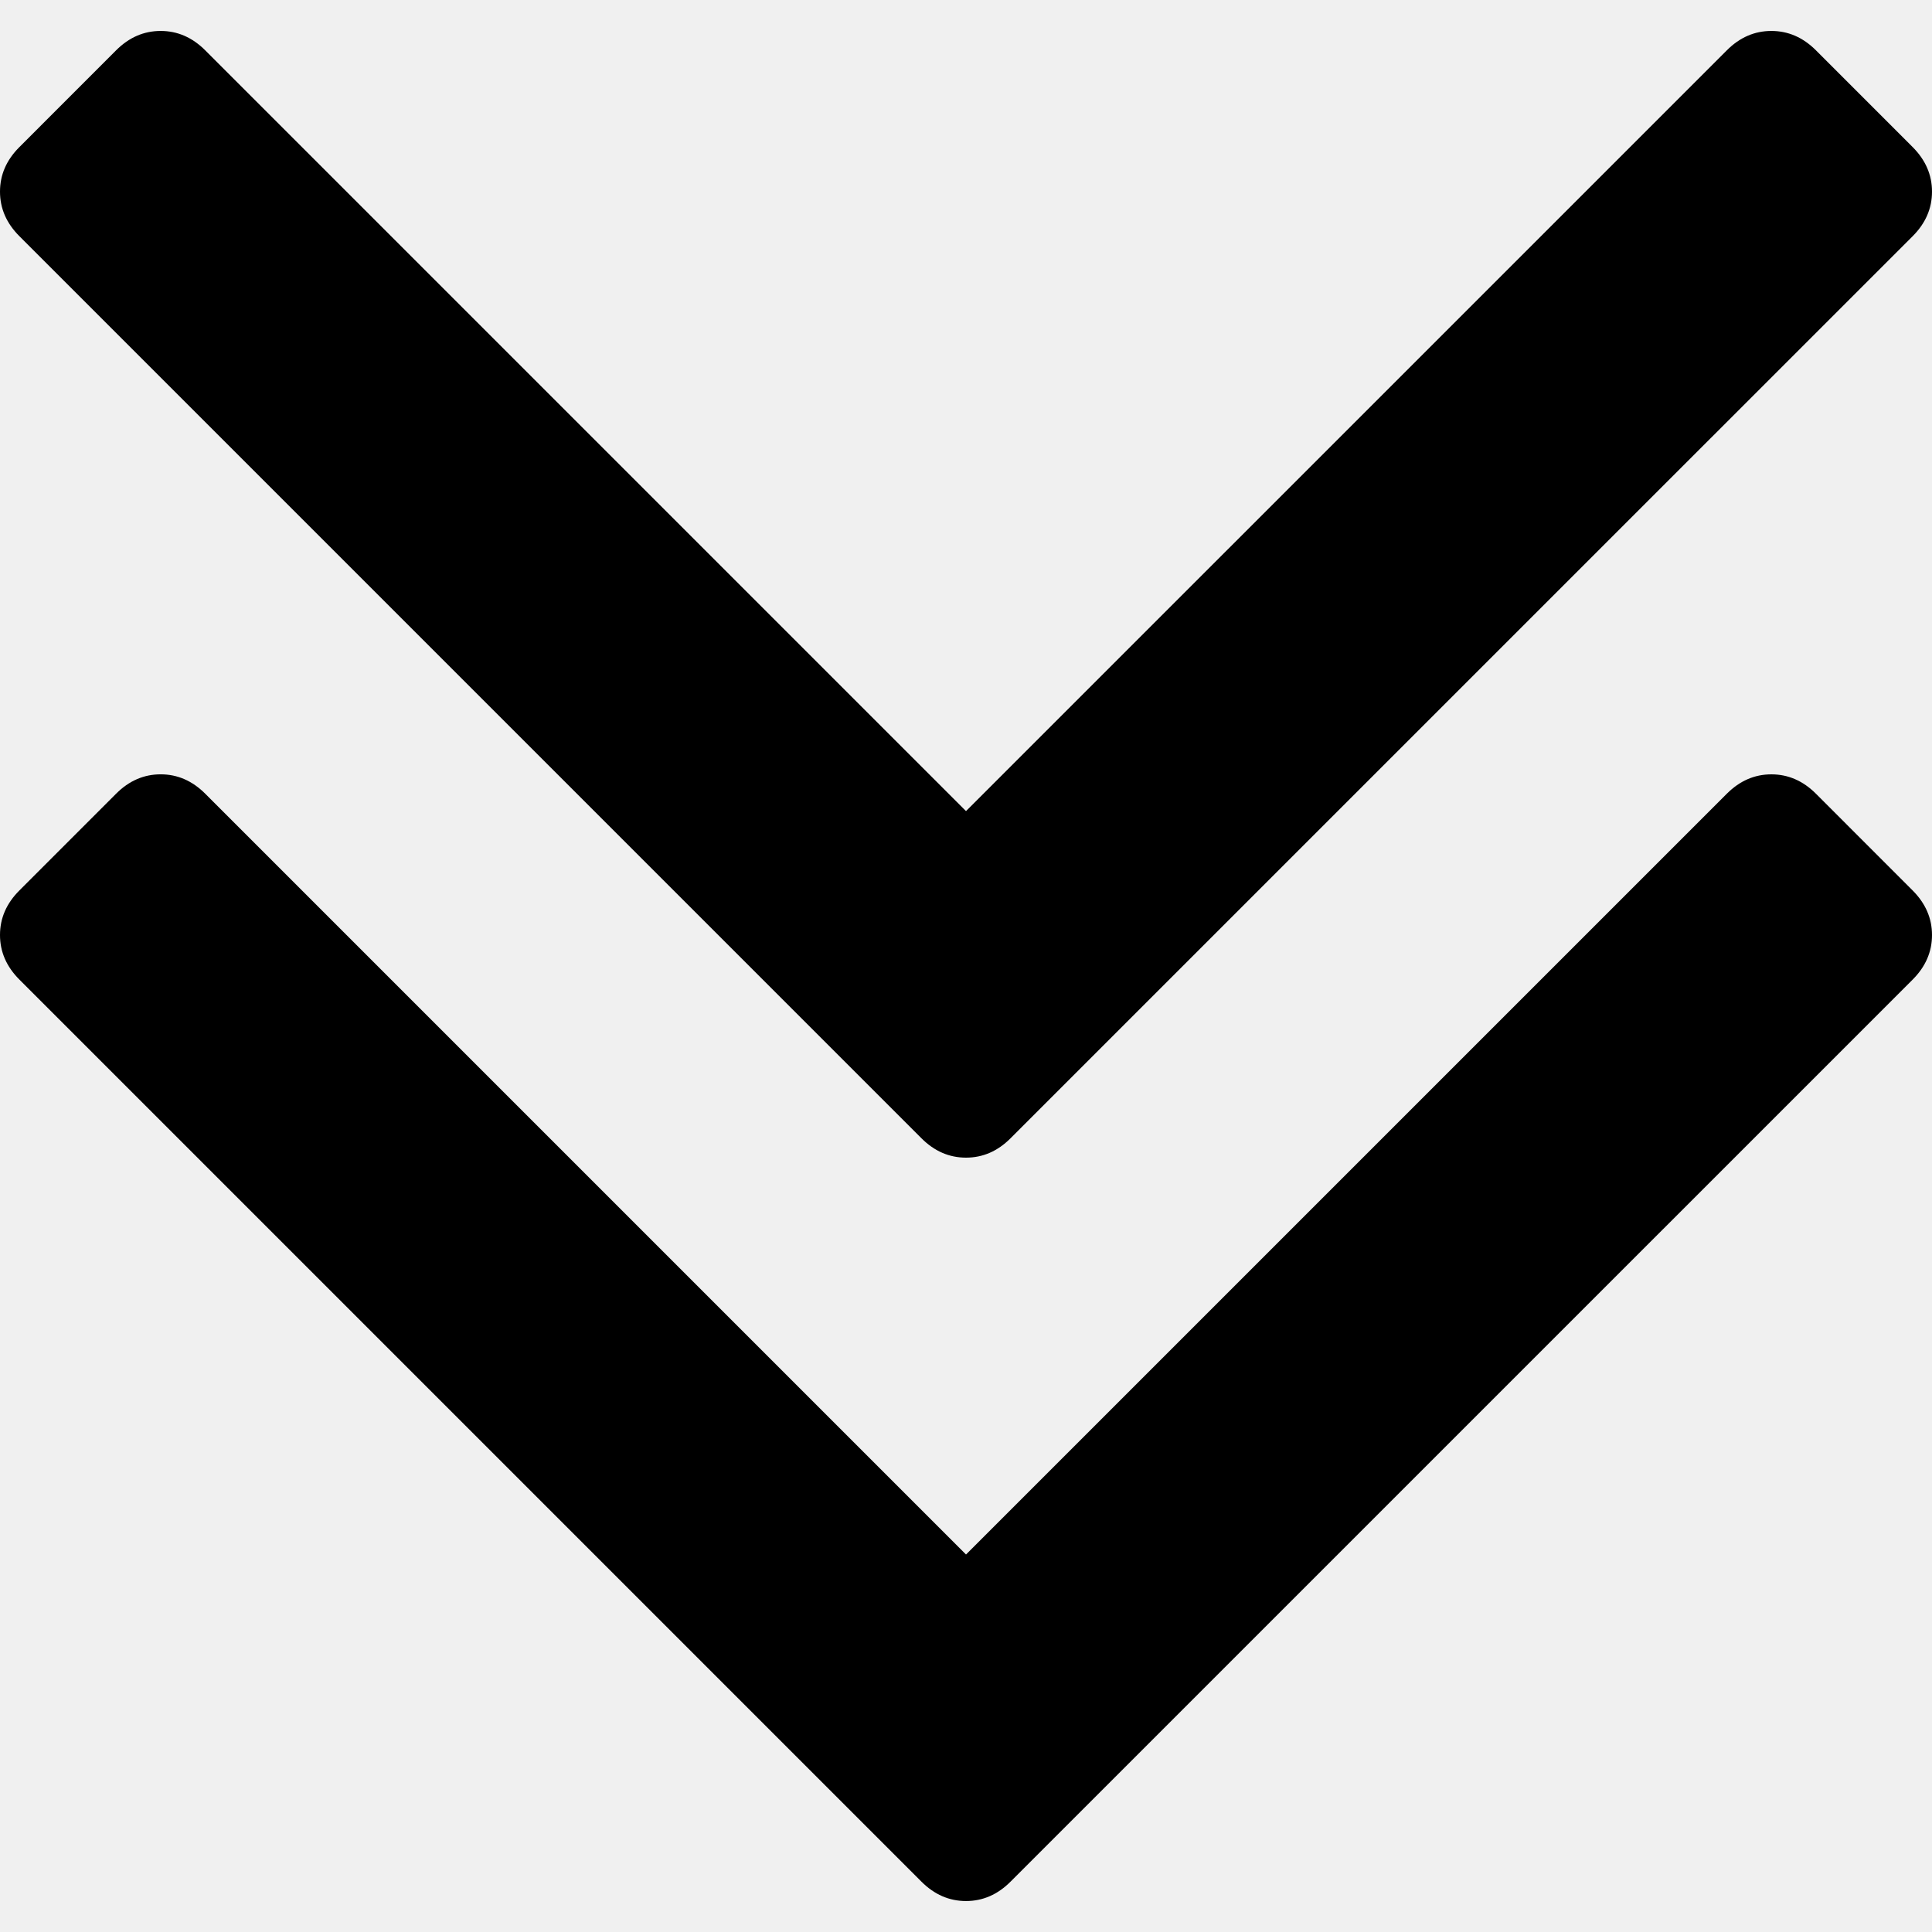
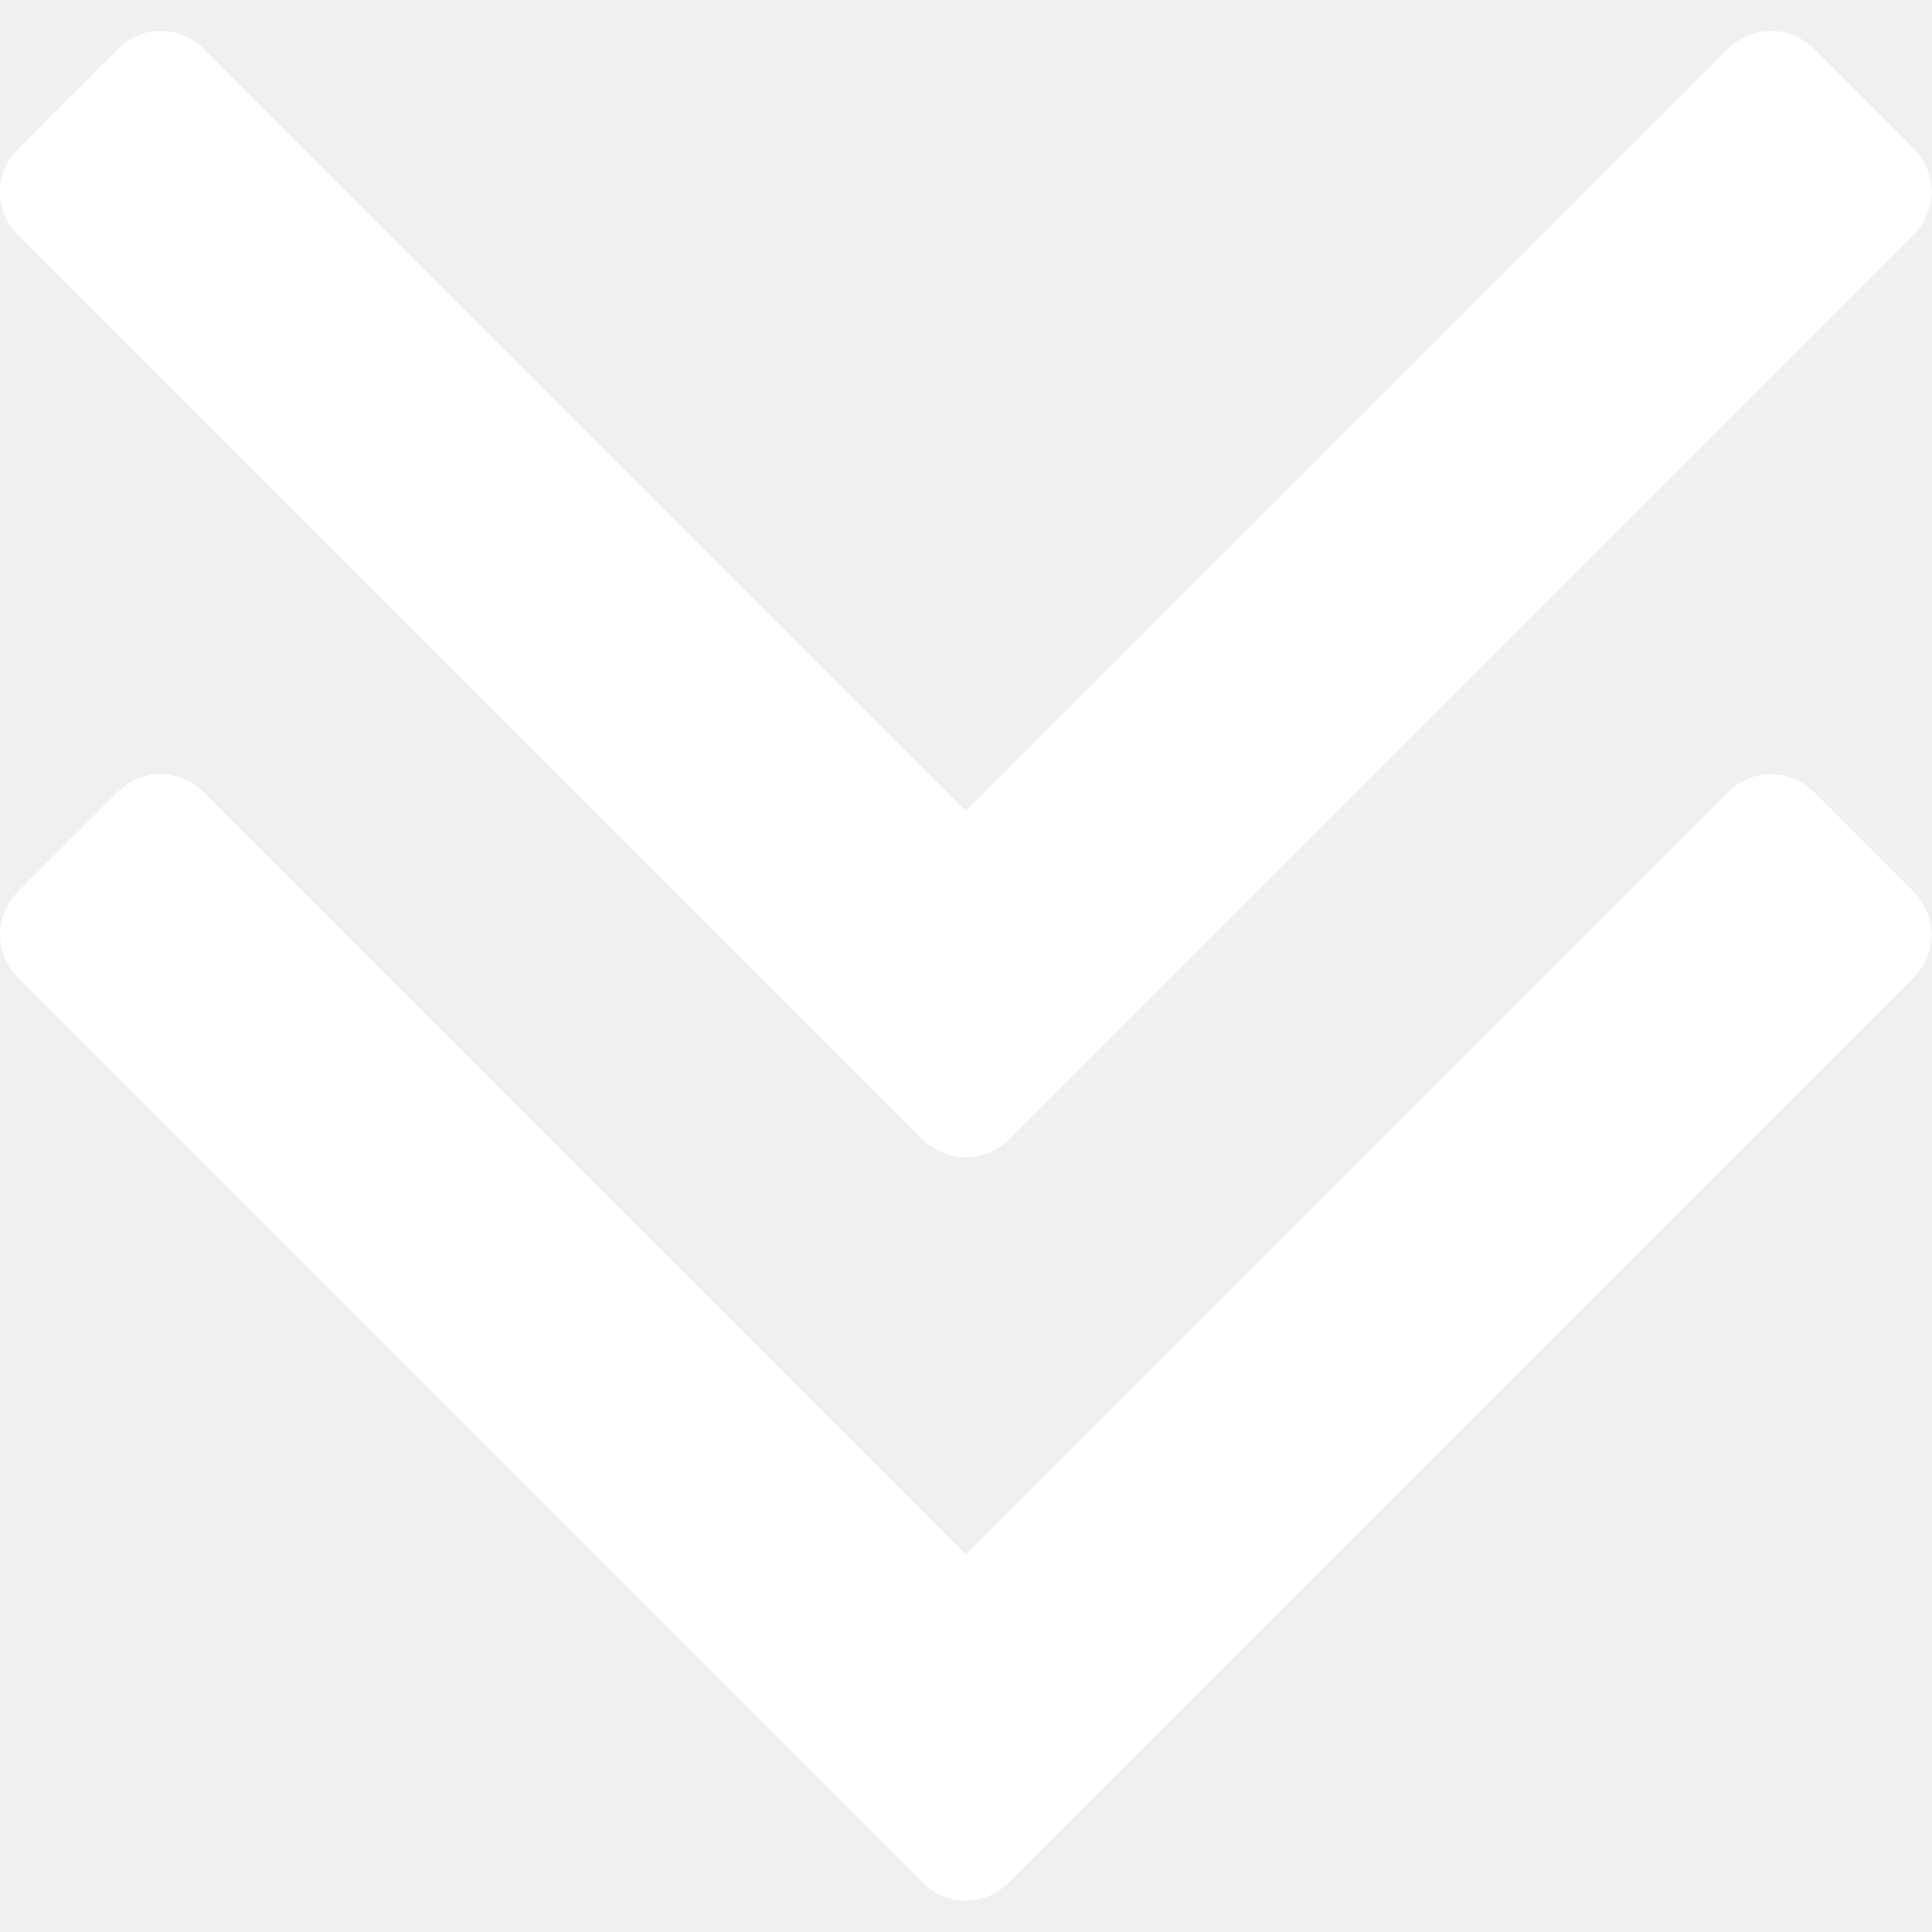
- <svg xmlns="http://www.w3.org/2000/svg" version="1.1" id="Capa_1" x="0px" y="0px" width="284.929px" height="284.929px" viewBox="0 0 284.929 284.929" style="enable-background:new 0 0 284.929 284.929;" xml:space="preserve">
-   <g>
-     <g>
-       <path d="M135.899,167.877c1.902,1.902,4.093,2.851,6.567,2.851s4.661-0.948,6.562-2.851L282.082,34.829    c1.902-1.903,2.847-4.093,2.847-6.567s-0.951-4.665-2.847-6.567L267.808,7.417c-1.902-1.903-4.093-2.853-6.57-2.853    c-2.471,0-4.661,0.95-6.563,2.853L142.466,119.622L30.262,7.417c-1.903-1.903-4.093-2.853-6.567-2.853    c-2.475,0-4.665,0.95-6.567,2.853L2.856,21.695C0.95,23.597,0,25.784,0,28.262c0,2.478,0.953,4.665,2.856,6.567L135.899,167.877z" />
-       <path d="M267.808,117.053c-1.902-1.903-4.093-2.853-6.57-2.853c-2.471,0-4.661,0.95-6.563,2.853L142.466,229.257L30.262,117.05    c-1.903-1.903-4.093-2.853-6.567-2.853c-2.475,0-4.665,0.95-6.567,2.853L2.856,131.327C0.95,133.23,0,135.42,0,137.893    c0,2.474,0.953,4.665,2.856,6.57l133.043,133.046c1.902,1.903,4.093,2.854,6.567,2.854s4.661-0.951,6.562-2.854l133.054-133.046    c1.902-1.903,2.847-4.093,2.847-6.565c0-2.474-0.951-4.661-2.847-6.567L267.808,117.053z" />
-     </g>
+ <svg xmlns="http://www.w3.org/2000/svg" width="285" height="285" viewBox="0 0 285 285" fill="none">
+   <g clip-path="url(#clip0_2_3)">
+     <path d="M135.899 167.877C137.801 169.779 139.992 170.728 142.466 170.728C144.94 170.728 147.127 169.78 149.028 167.877L282.082 34.83C283.984 32.926 284.929 30.736 284.929 28.262C284.929 25.788 283.978 23.598 282.082 21.695L267.808 7.417C265.906 5.514 263.715 4.564 261.238 4.564C258.767 4.564 256.577 5.514 254.675 7.417L142.466 119.622L30.262 7.417C28.359 5.514 26.169 4.564 23.695 4.564C21.22 4.564 19.03 5.514 17.128 7.417L2.856 21.695C0.95 23.598 0 25.785 0 28.262C0 30.741 0.953 32.928 2.856 34.83L135.899 167.877Z" fill="white" />
+     <path d="M267.808 117.053C265.906 115.15 263.715 114.2 261.238 114.2C258.767 114.2 256.577 115.15 254.675 117.053L142.466 229.257L30.262 117.05C28.359 115.147 26.169 114.197 23.695 114.197C21.22 114.197 19.03 115.147 17.128 117.05L2.856 131.327C0.95 133.23 0 135.42 0 137.893C0 140.367 0.953 142.558 2.856 144.463L135.899 277.509C137.801 279.412 139.992 280.363 142.466 280.363C144.94 280.363 147.127 279.412 149.028 277.509L282.082 144.463C283.984 142.56 284.929 140.37 284.929 137.898C284.929 135.424 283.978 133.237 282.082 131.331L267.808 117.053Z" fill="white" />
  </g>
-   <g>
- </g>
-   <g>
- </g>
-   <g>
- </g>
-   <g>
- </g>
-   <g>
- </g>
-   <g>
- </g>
-   <g>
- </g>
-   <g>
- </g>
-   <g>
- </g>
-   <g>
- </g>
-   <g>
- </g>
-   <g>
- </g>
-   <g>
- </g>
-   <g>
- </g>
-   <g>
- </g>
+   <defs>
+     <clipPath id="clip0_2_3">
+       <rect width="284.929" height="284.929" fill="white" />
+     </clipPath>
+   </defs>
</svg>
